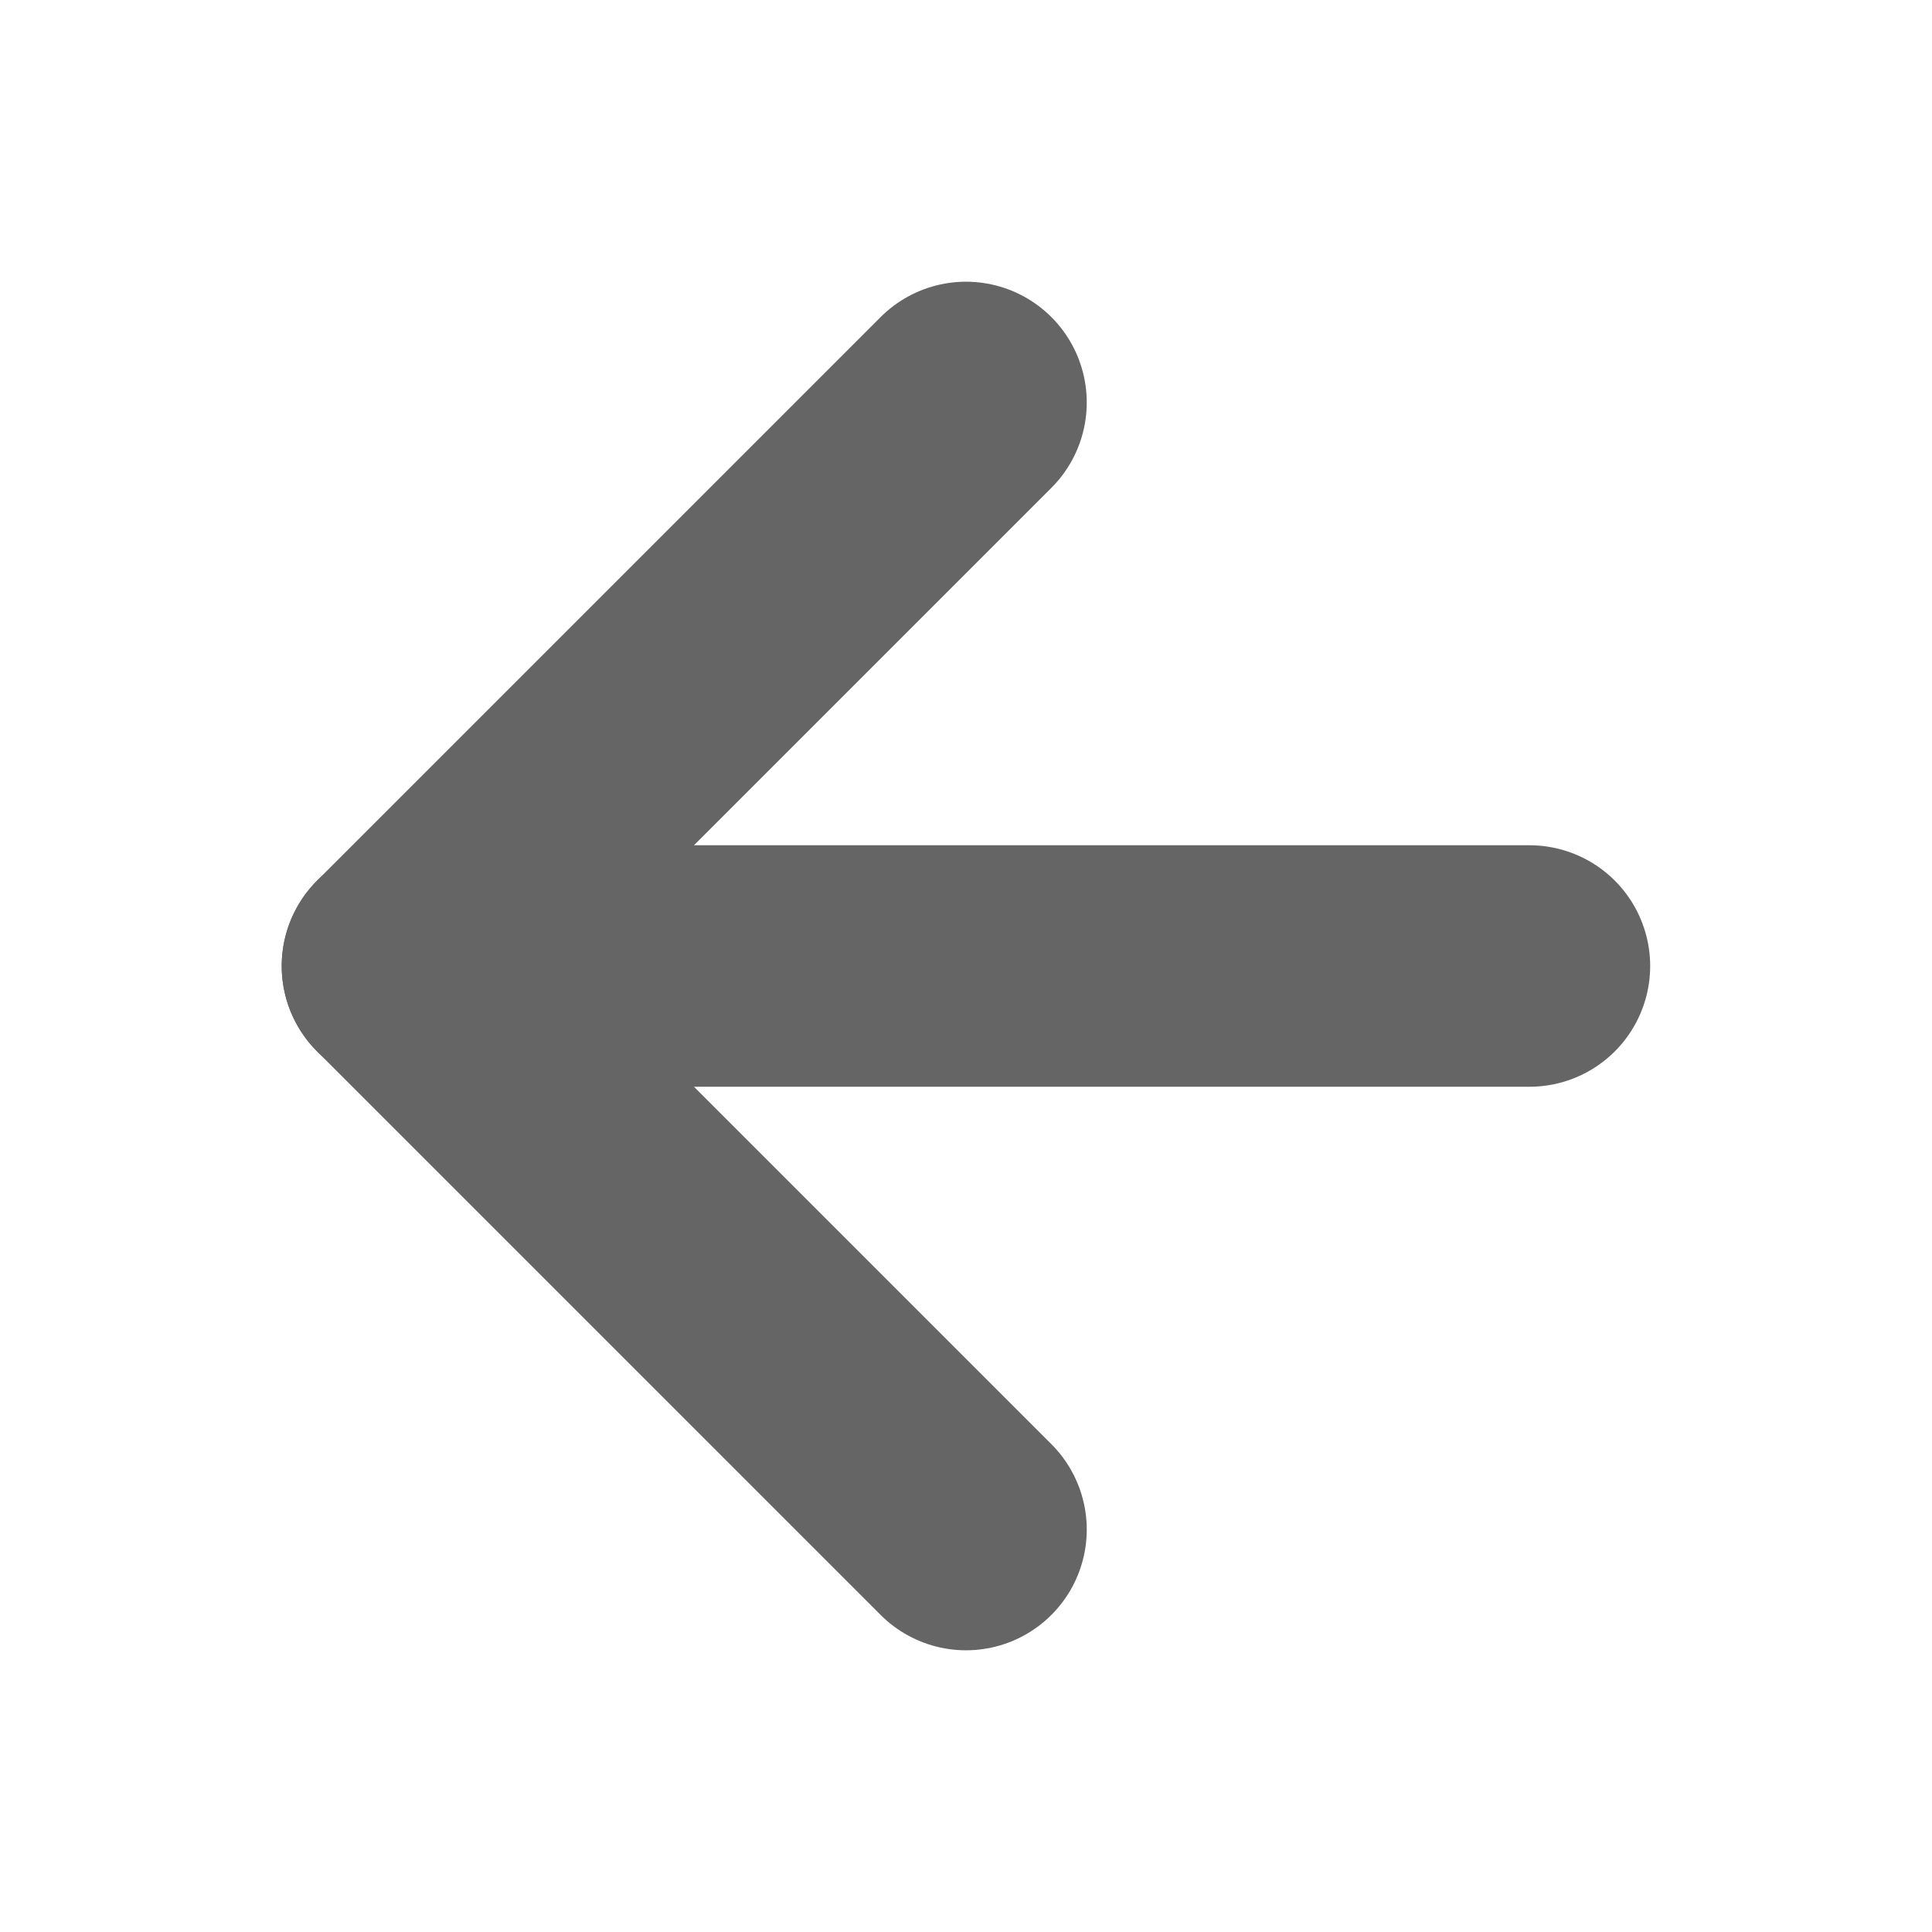
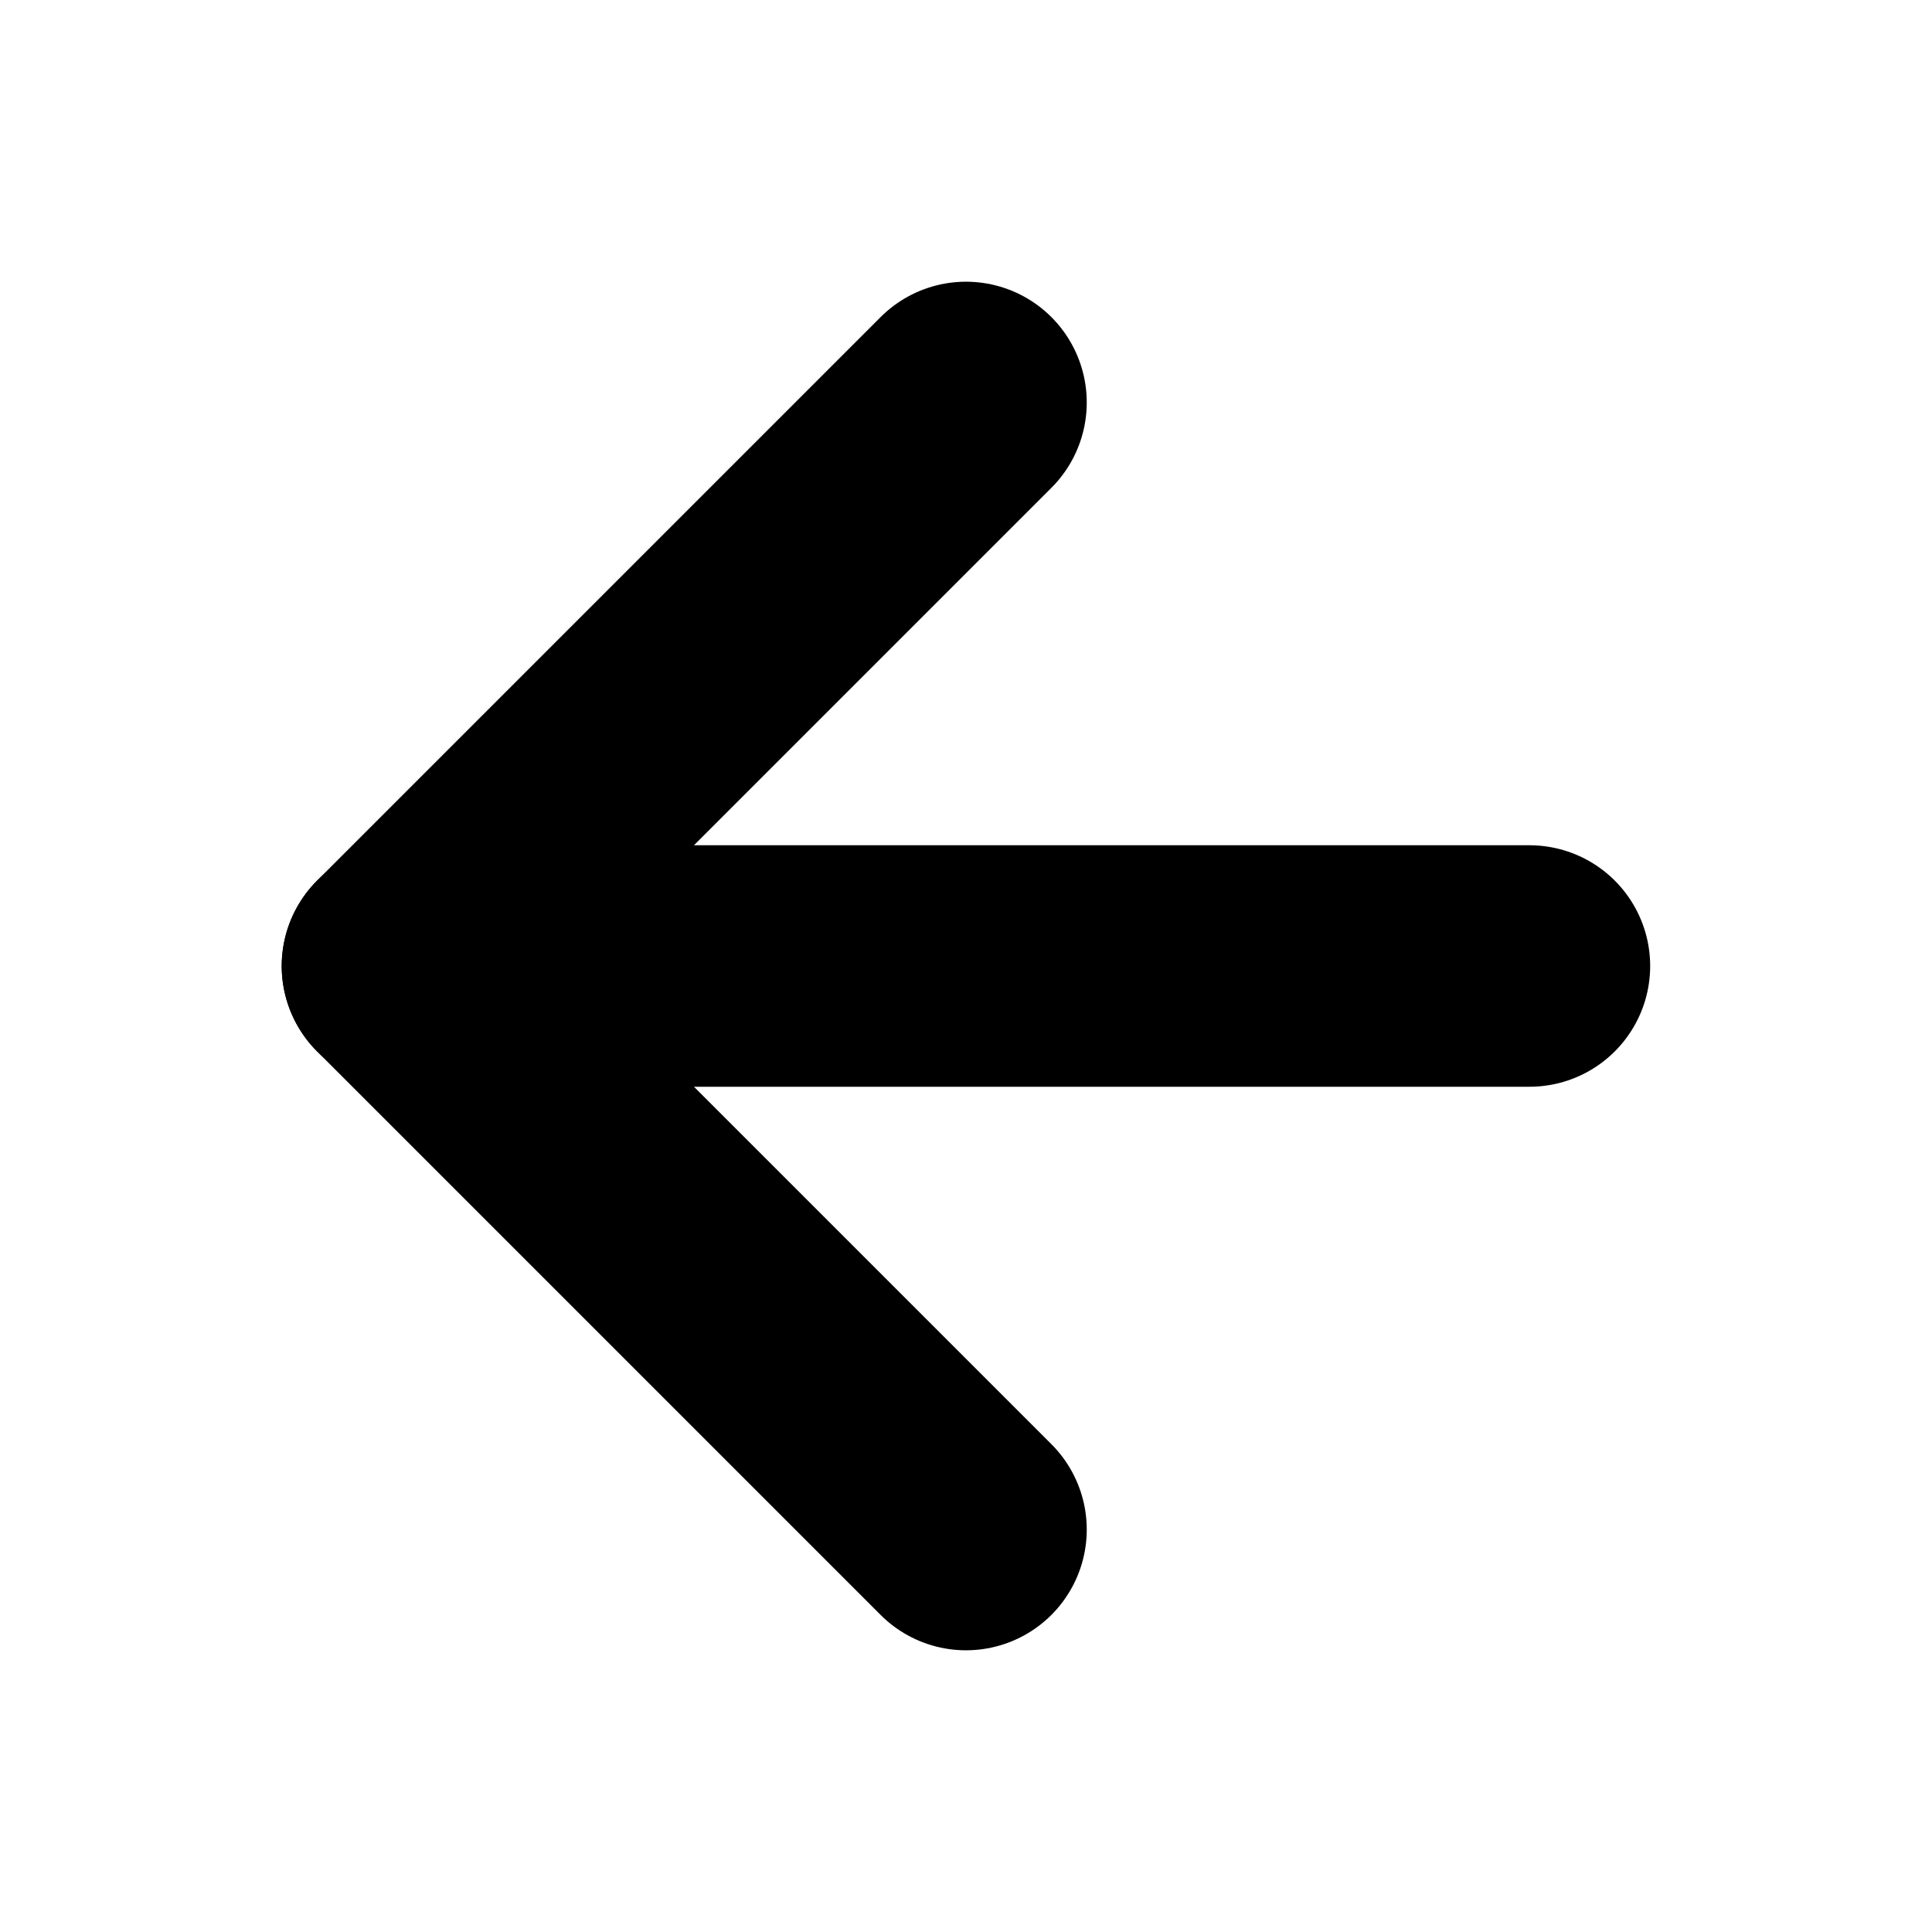
- <svg xmlns="http://www.w3.org/2000/svg" width="16" height="16" viewBox="0 0 16 16" fill="none">
-   <path d="M12.666 8H3.333" stroke="#656565" stroke-width="2" stroke-linecap="round" stroke-linejoin="round" />
-   <path d="M8 12.667L3.333 8L8 3.333" stroke="#656565" stroke-width="2" stroke-linecap="round" stroke-linejoin="round" />
+ <svg xmlns="http://www.w3.org/2000/svg" width="16" height="16" viewBox="0 0 16 16" fill="none" stroke="currentColor">
+   <path d="M12.666 8H3.333" stroke-width="2" stroke-linecap="round" stroke-linejoin="round" />
+   <path d="M8 12.667L3.333 8L8 3.333" stroke-width="2" stroke-linecap="round" stroke-linejoin="round" />
</svg>
